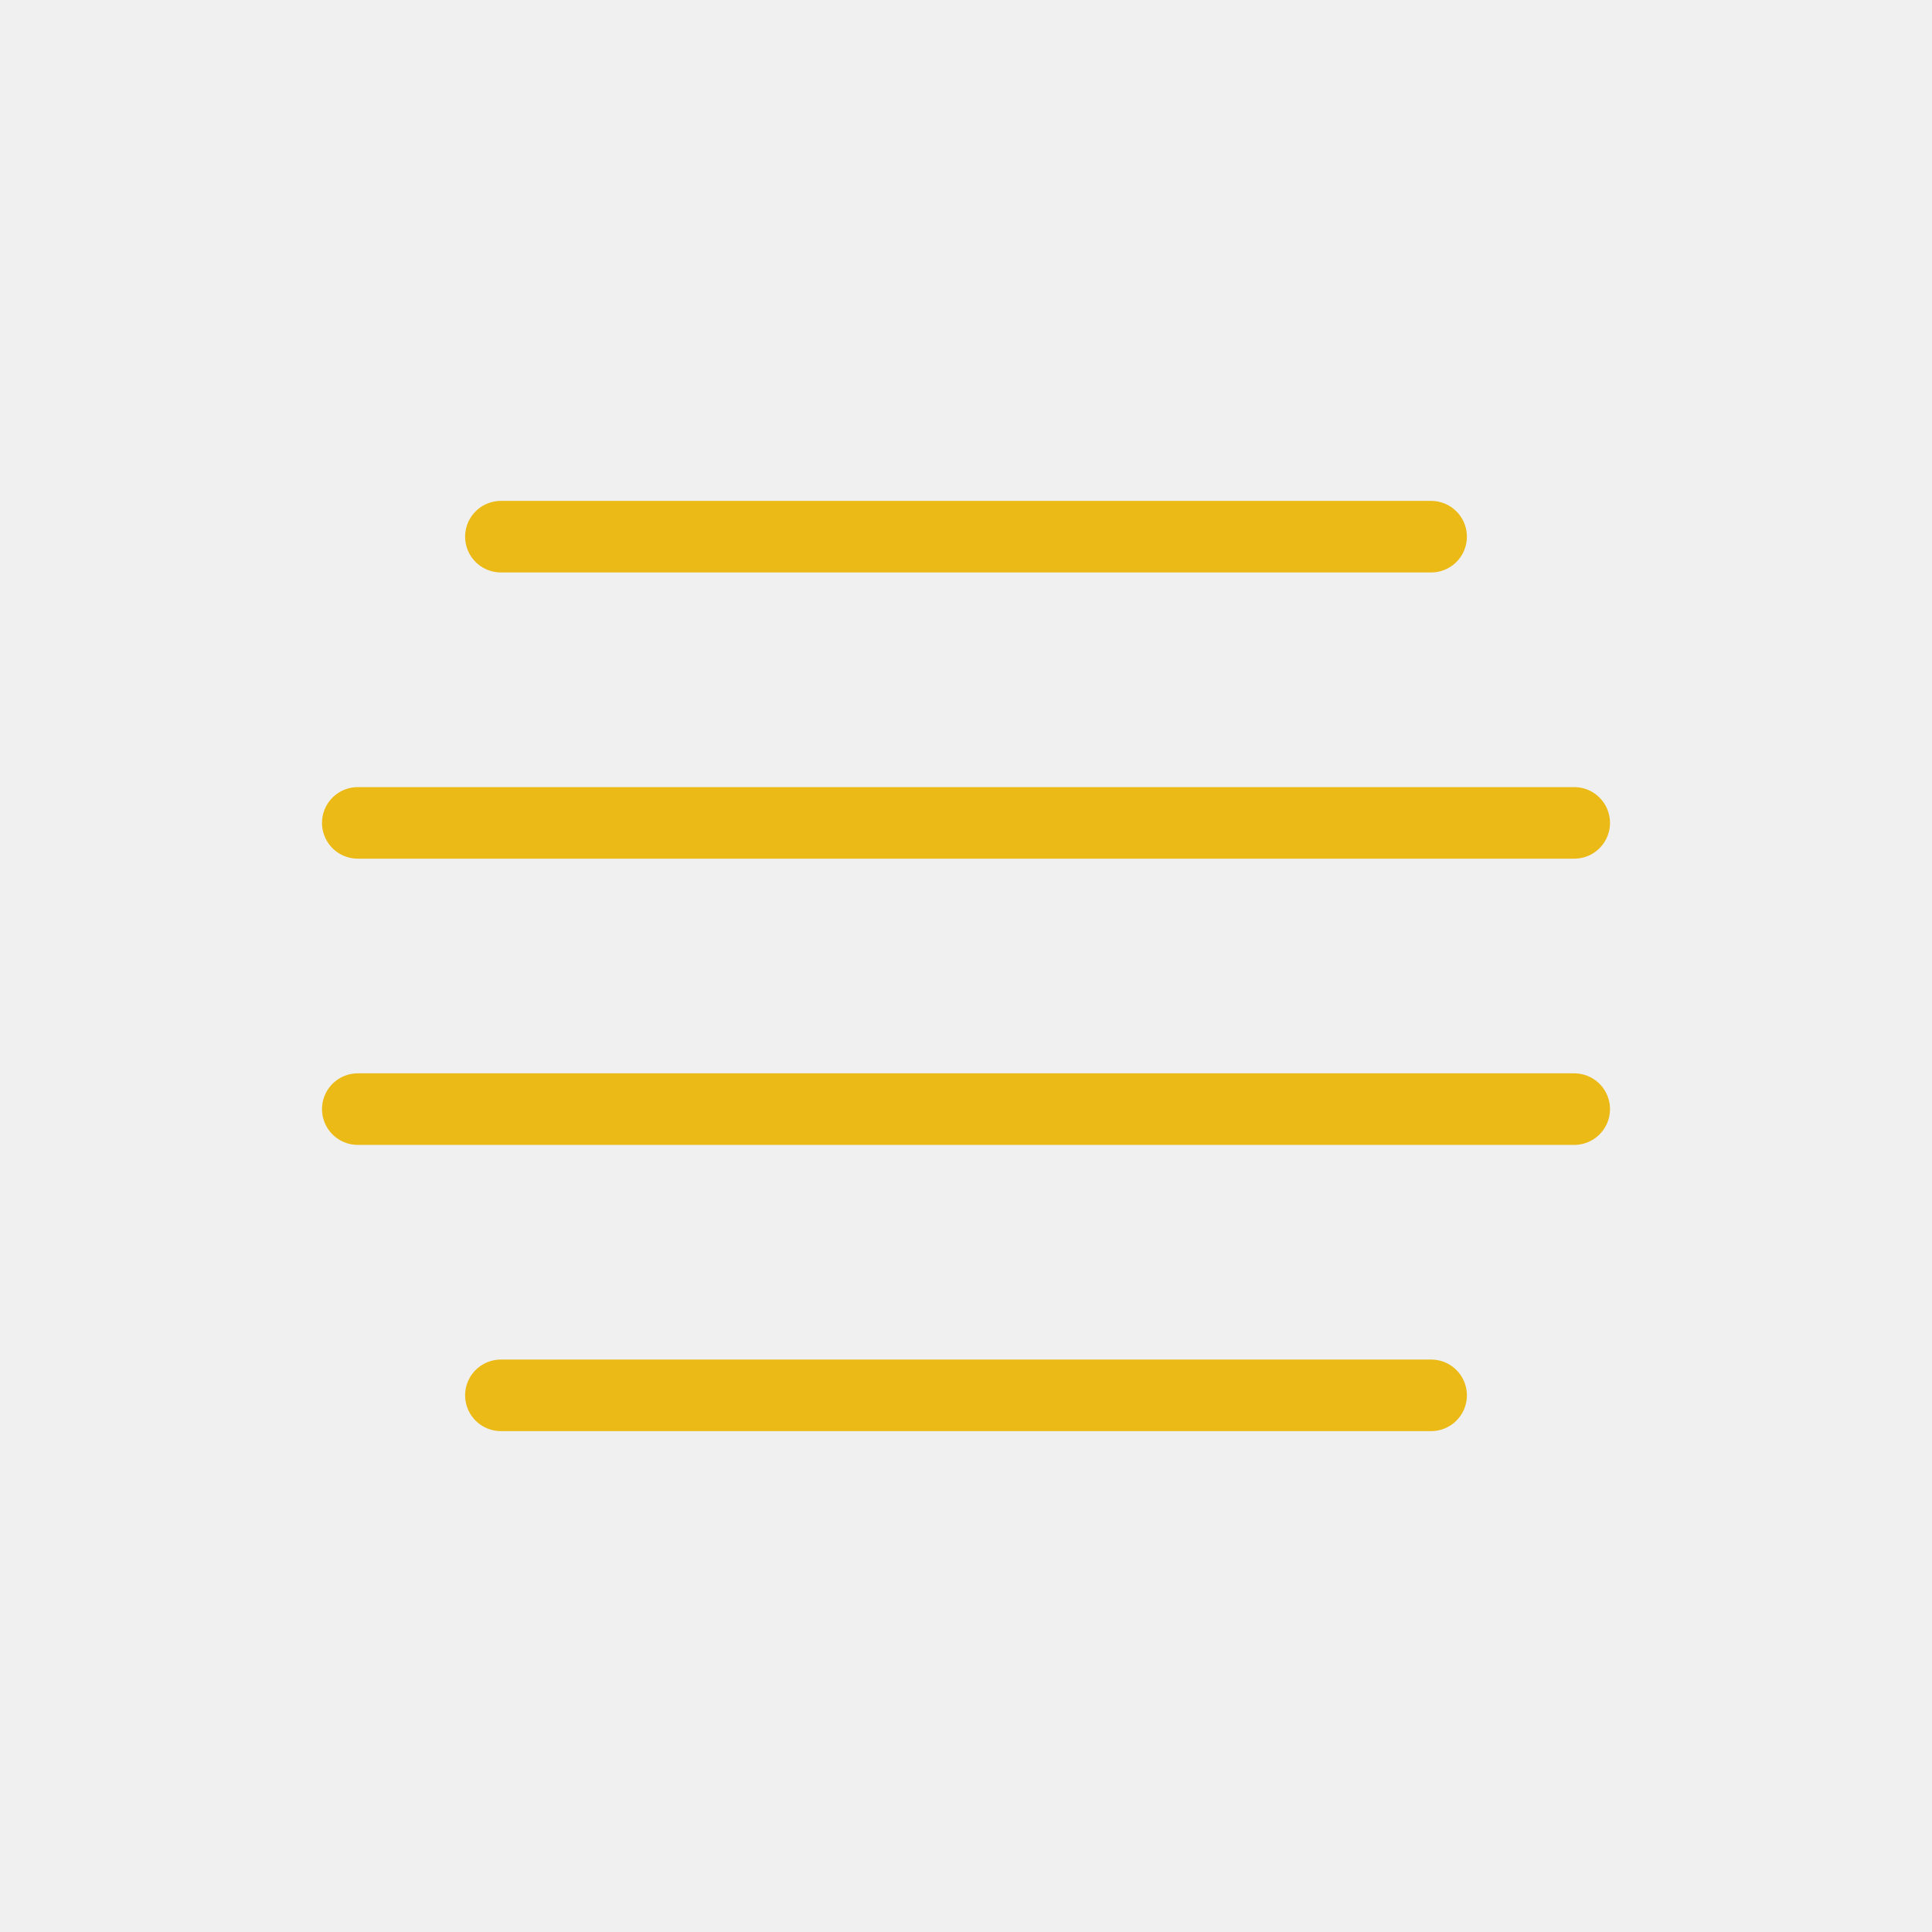
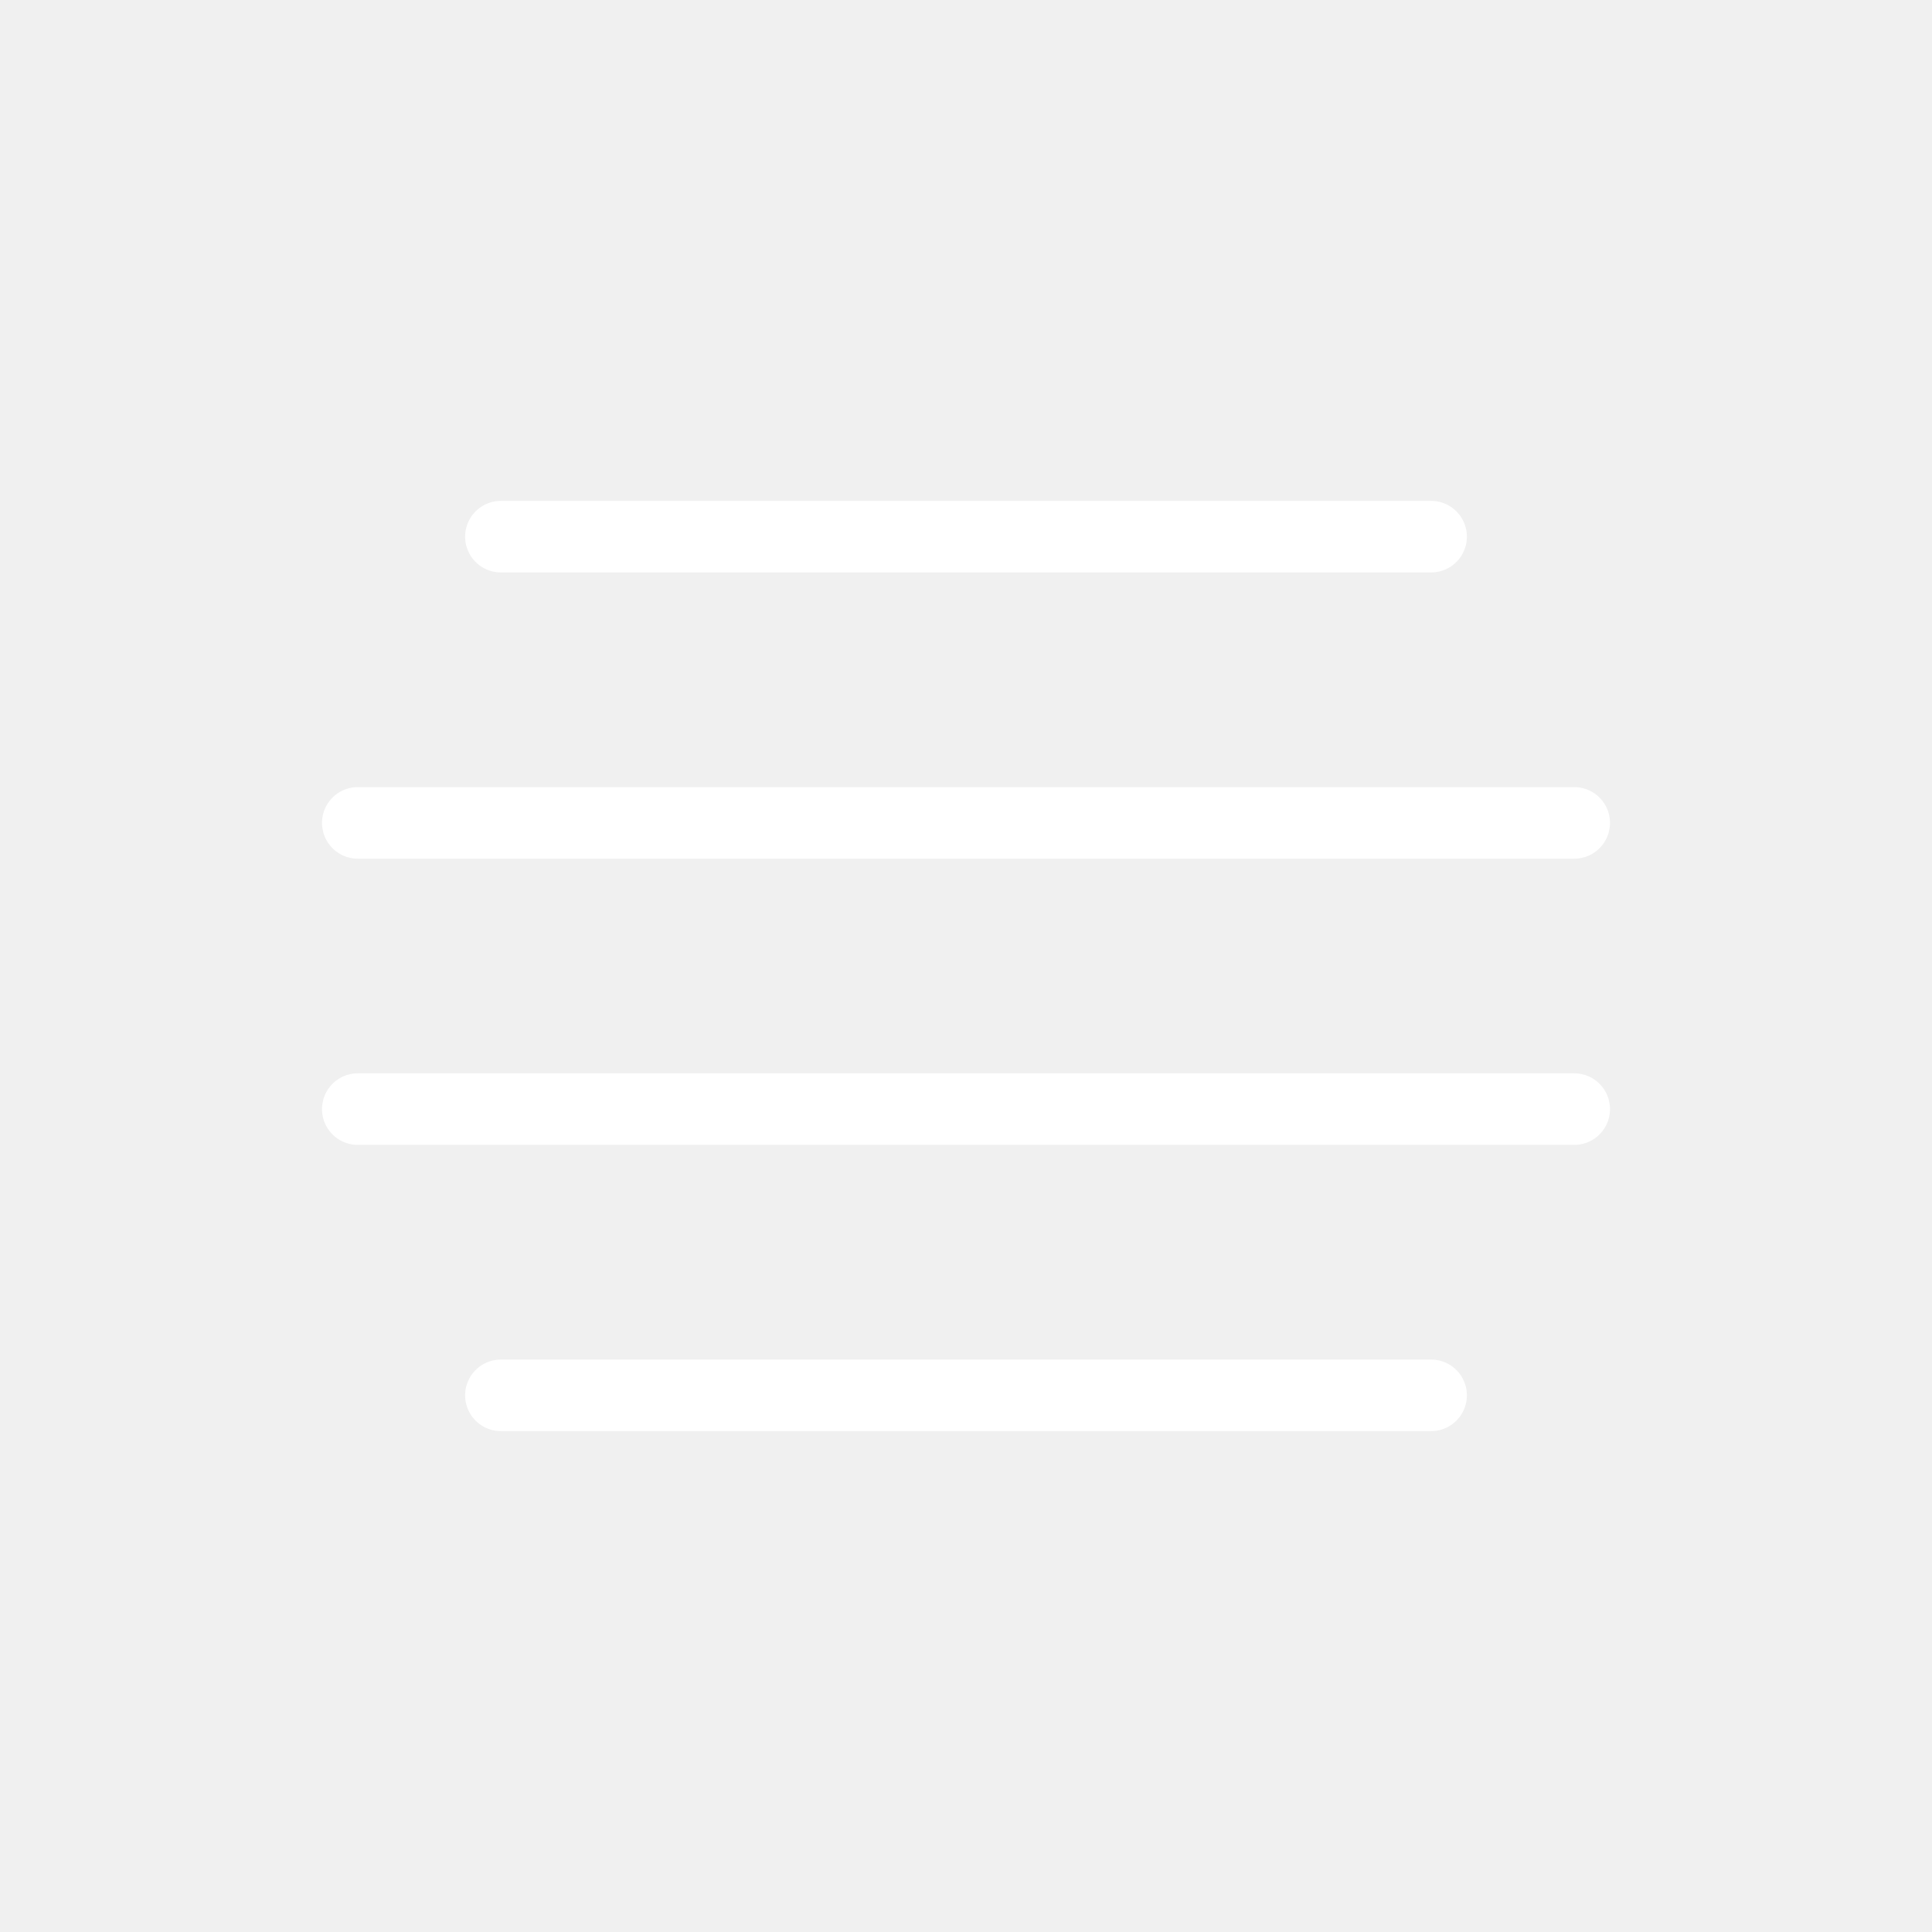
<svg xmlns="http://www.w3.org/2000/svg" version="1.1" id="Capa_1" x="0px" y="0px" viewBox="0 0 54 54" style="enable-background:new 0 0 54 54;" xml:space="preserve">
  <circle style="fill:transparent;" cx="27" cy="27" r="27" />
-   <line style="fill:none;stroke:#EBBA16;stroke-width:2;stroke-linecap:round;stroke-miterlimit:10;" x1="14" y1="15" x2="40" y2="15" />
-   <line style="fill:none;stroke:#EBBA16;stroke-width:2;stroke-linecap:round;stroke-miterlimit:10;" x1="10" y1="31" x2="44" y2="31" />
-   <line style="fill:none;stroke:#EBBA16;stroke-width:2;stroke-linecap:round;stroke-miterlimit:10;" x1="10" y1="23" x2="44" y2="23" />
-   <line style="fill:none;stroke:#EBBA16;stroke-width:2;stroke-linecap:round;stroke-miterlimit:10;" x1="14" y1="39" x2="40" y2="39" />
+   <line style="fill:none;stroke:white;stroke-width:2;stroke-linecap:round;stroke-miterlimit:10;" x1="14" y1="15" x2="40" y2="15" />
+   <line style="fill:none;stroke:white;stroke-width:2;stroke-linecap:round;stroke-miterlimit:10;" x1="10" y1="31" x2="44" y2="31" />
+   <line style="fill:none;stroke:white;stroke-width:2;stroke-linecap:round;stroke-miterlimit:10;" x1="10" y1="23" x2="44" y2="23" />
+   <line style="fill:none;stroke:white;stroke-width:2;stroke-linecap:round;stroke-miterlimit:10;" x1="14" y1="39" x2="40" y2="39" />
  <g>
</g>
  <g>
</g>
  <g>
</g>
  <g>
</g>
  <g>
</g>
  <g>
</g>
  <g>
</g>
  <g>
</g>
  <g>
</g>
  <g>
</g>
  <g>
</g>
  <g>
</g>
  <g>
</g>
  <g>
</g>
  <g>
</g>
</svg>
